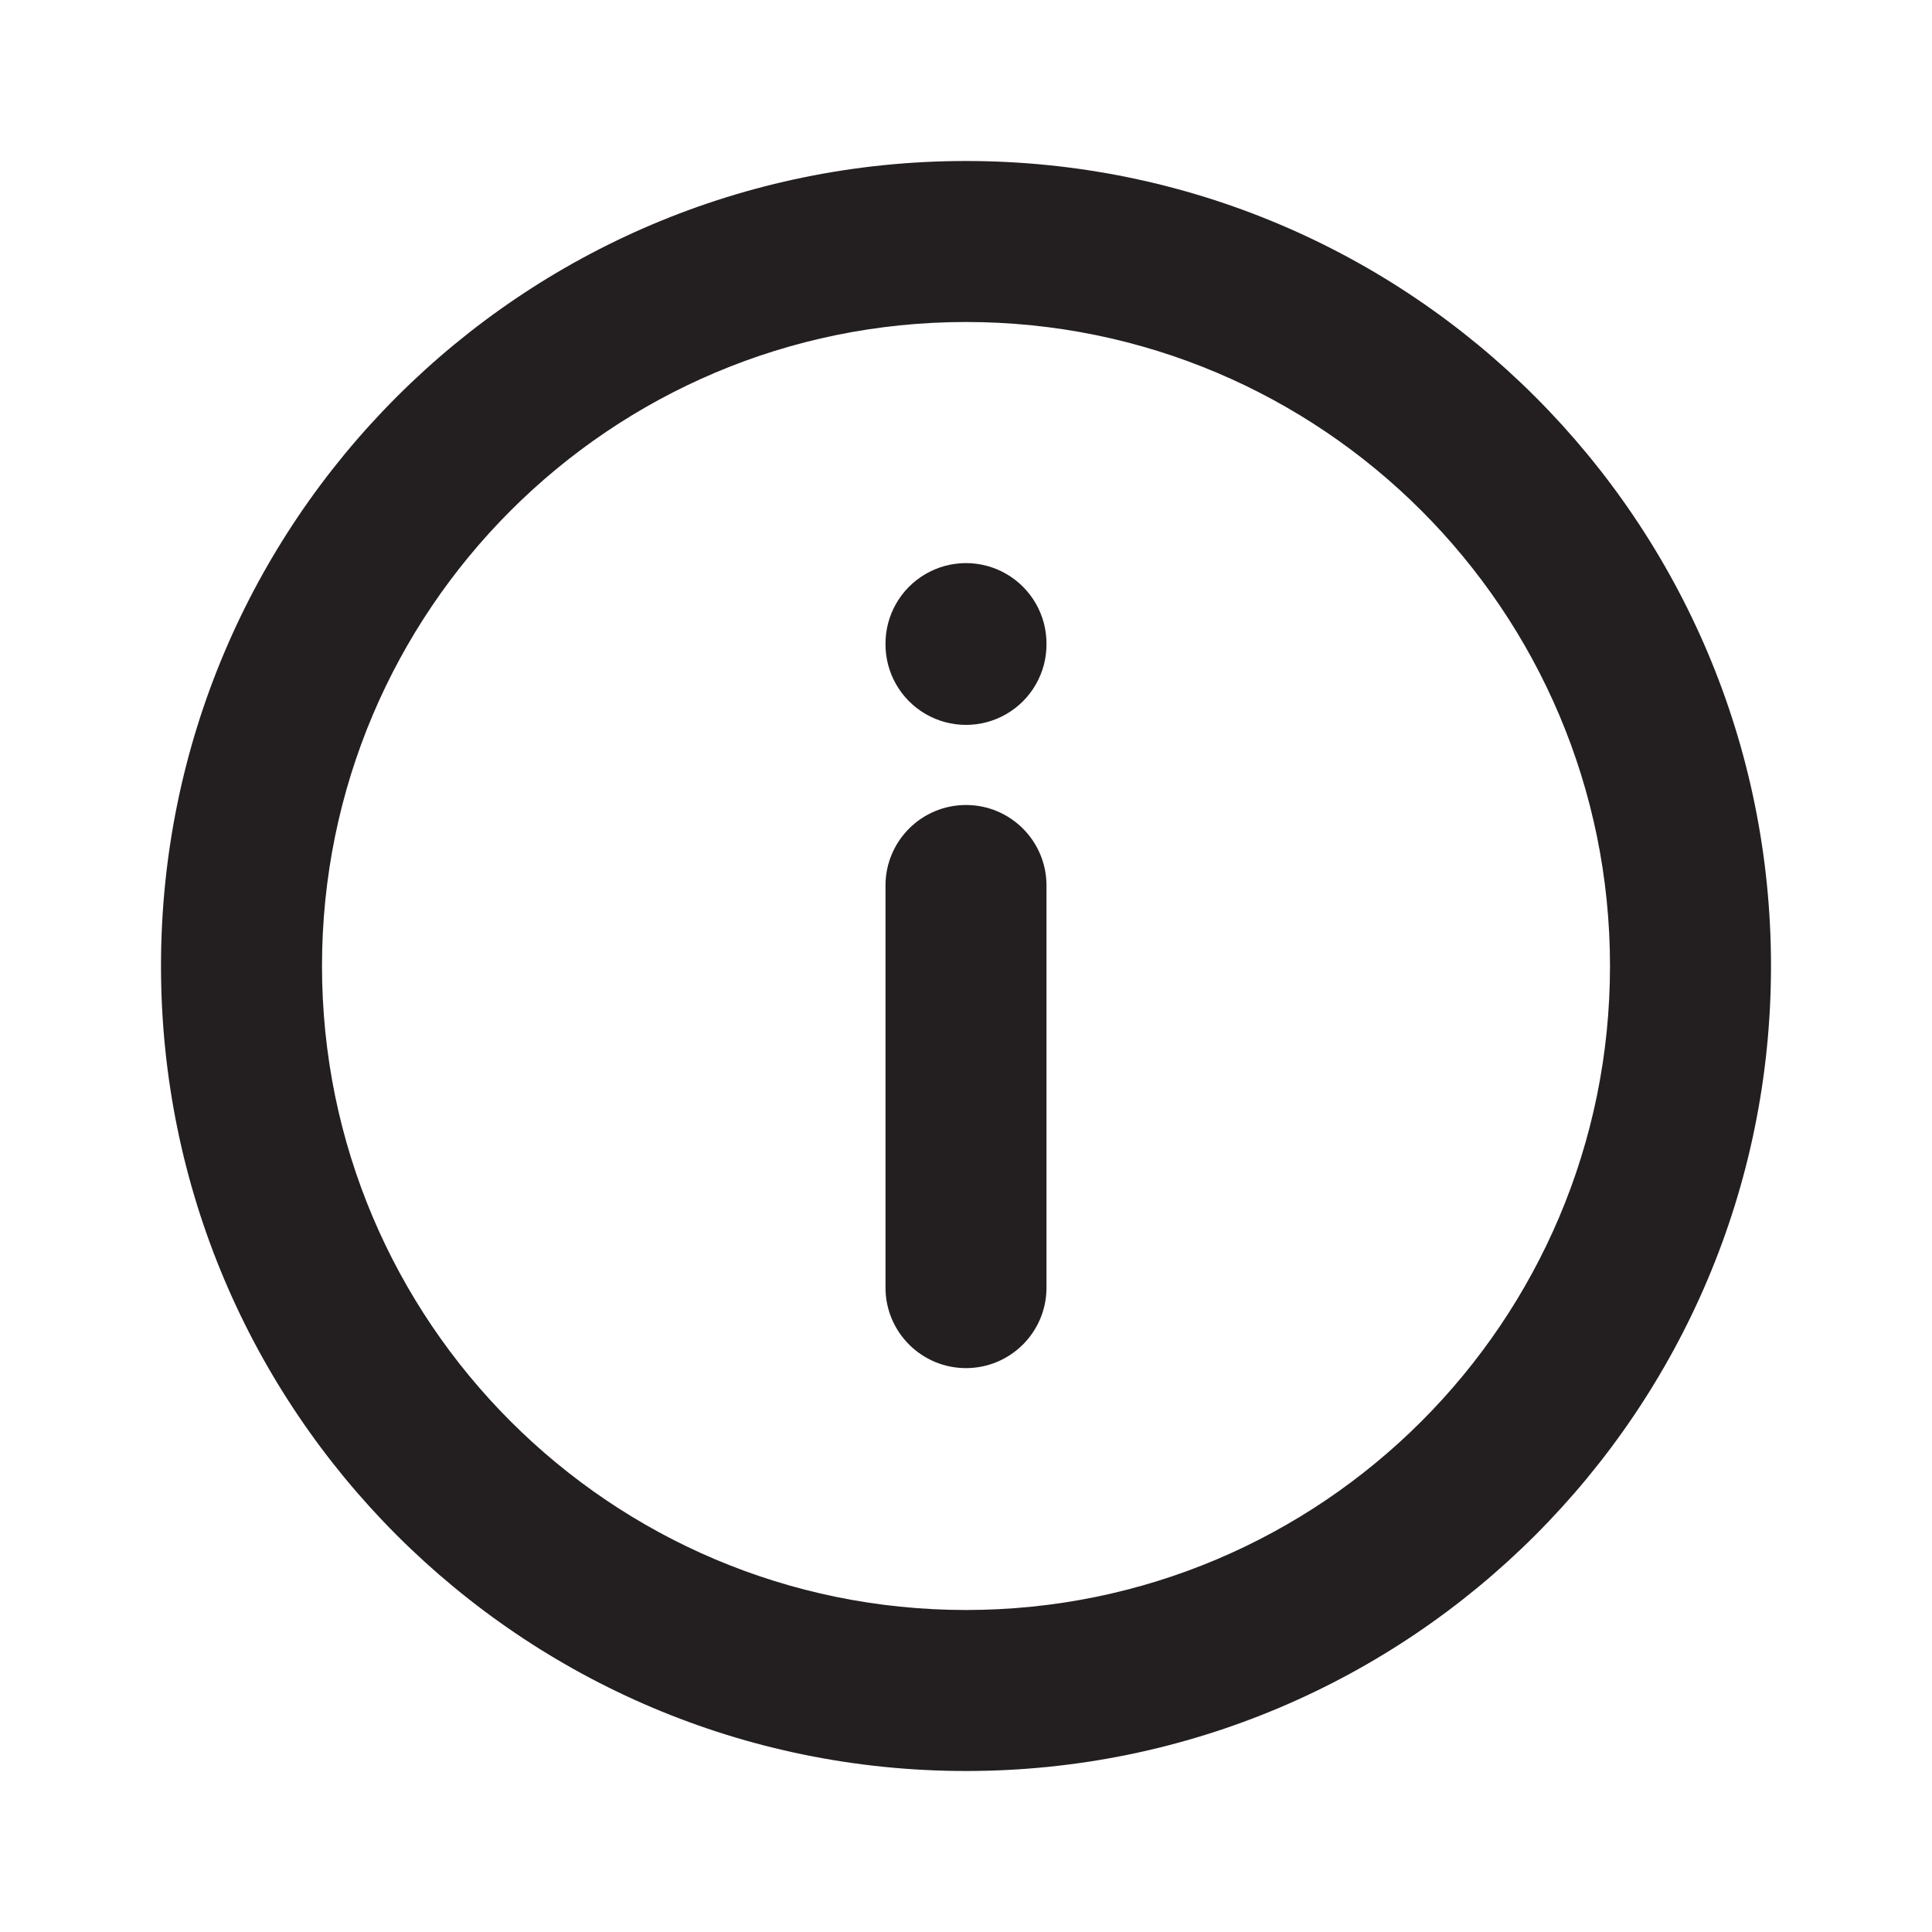
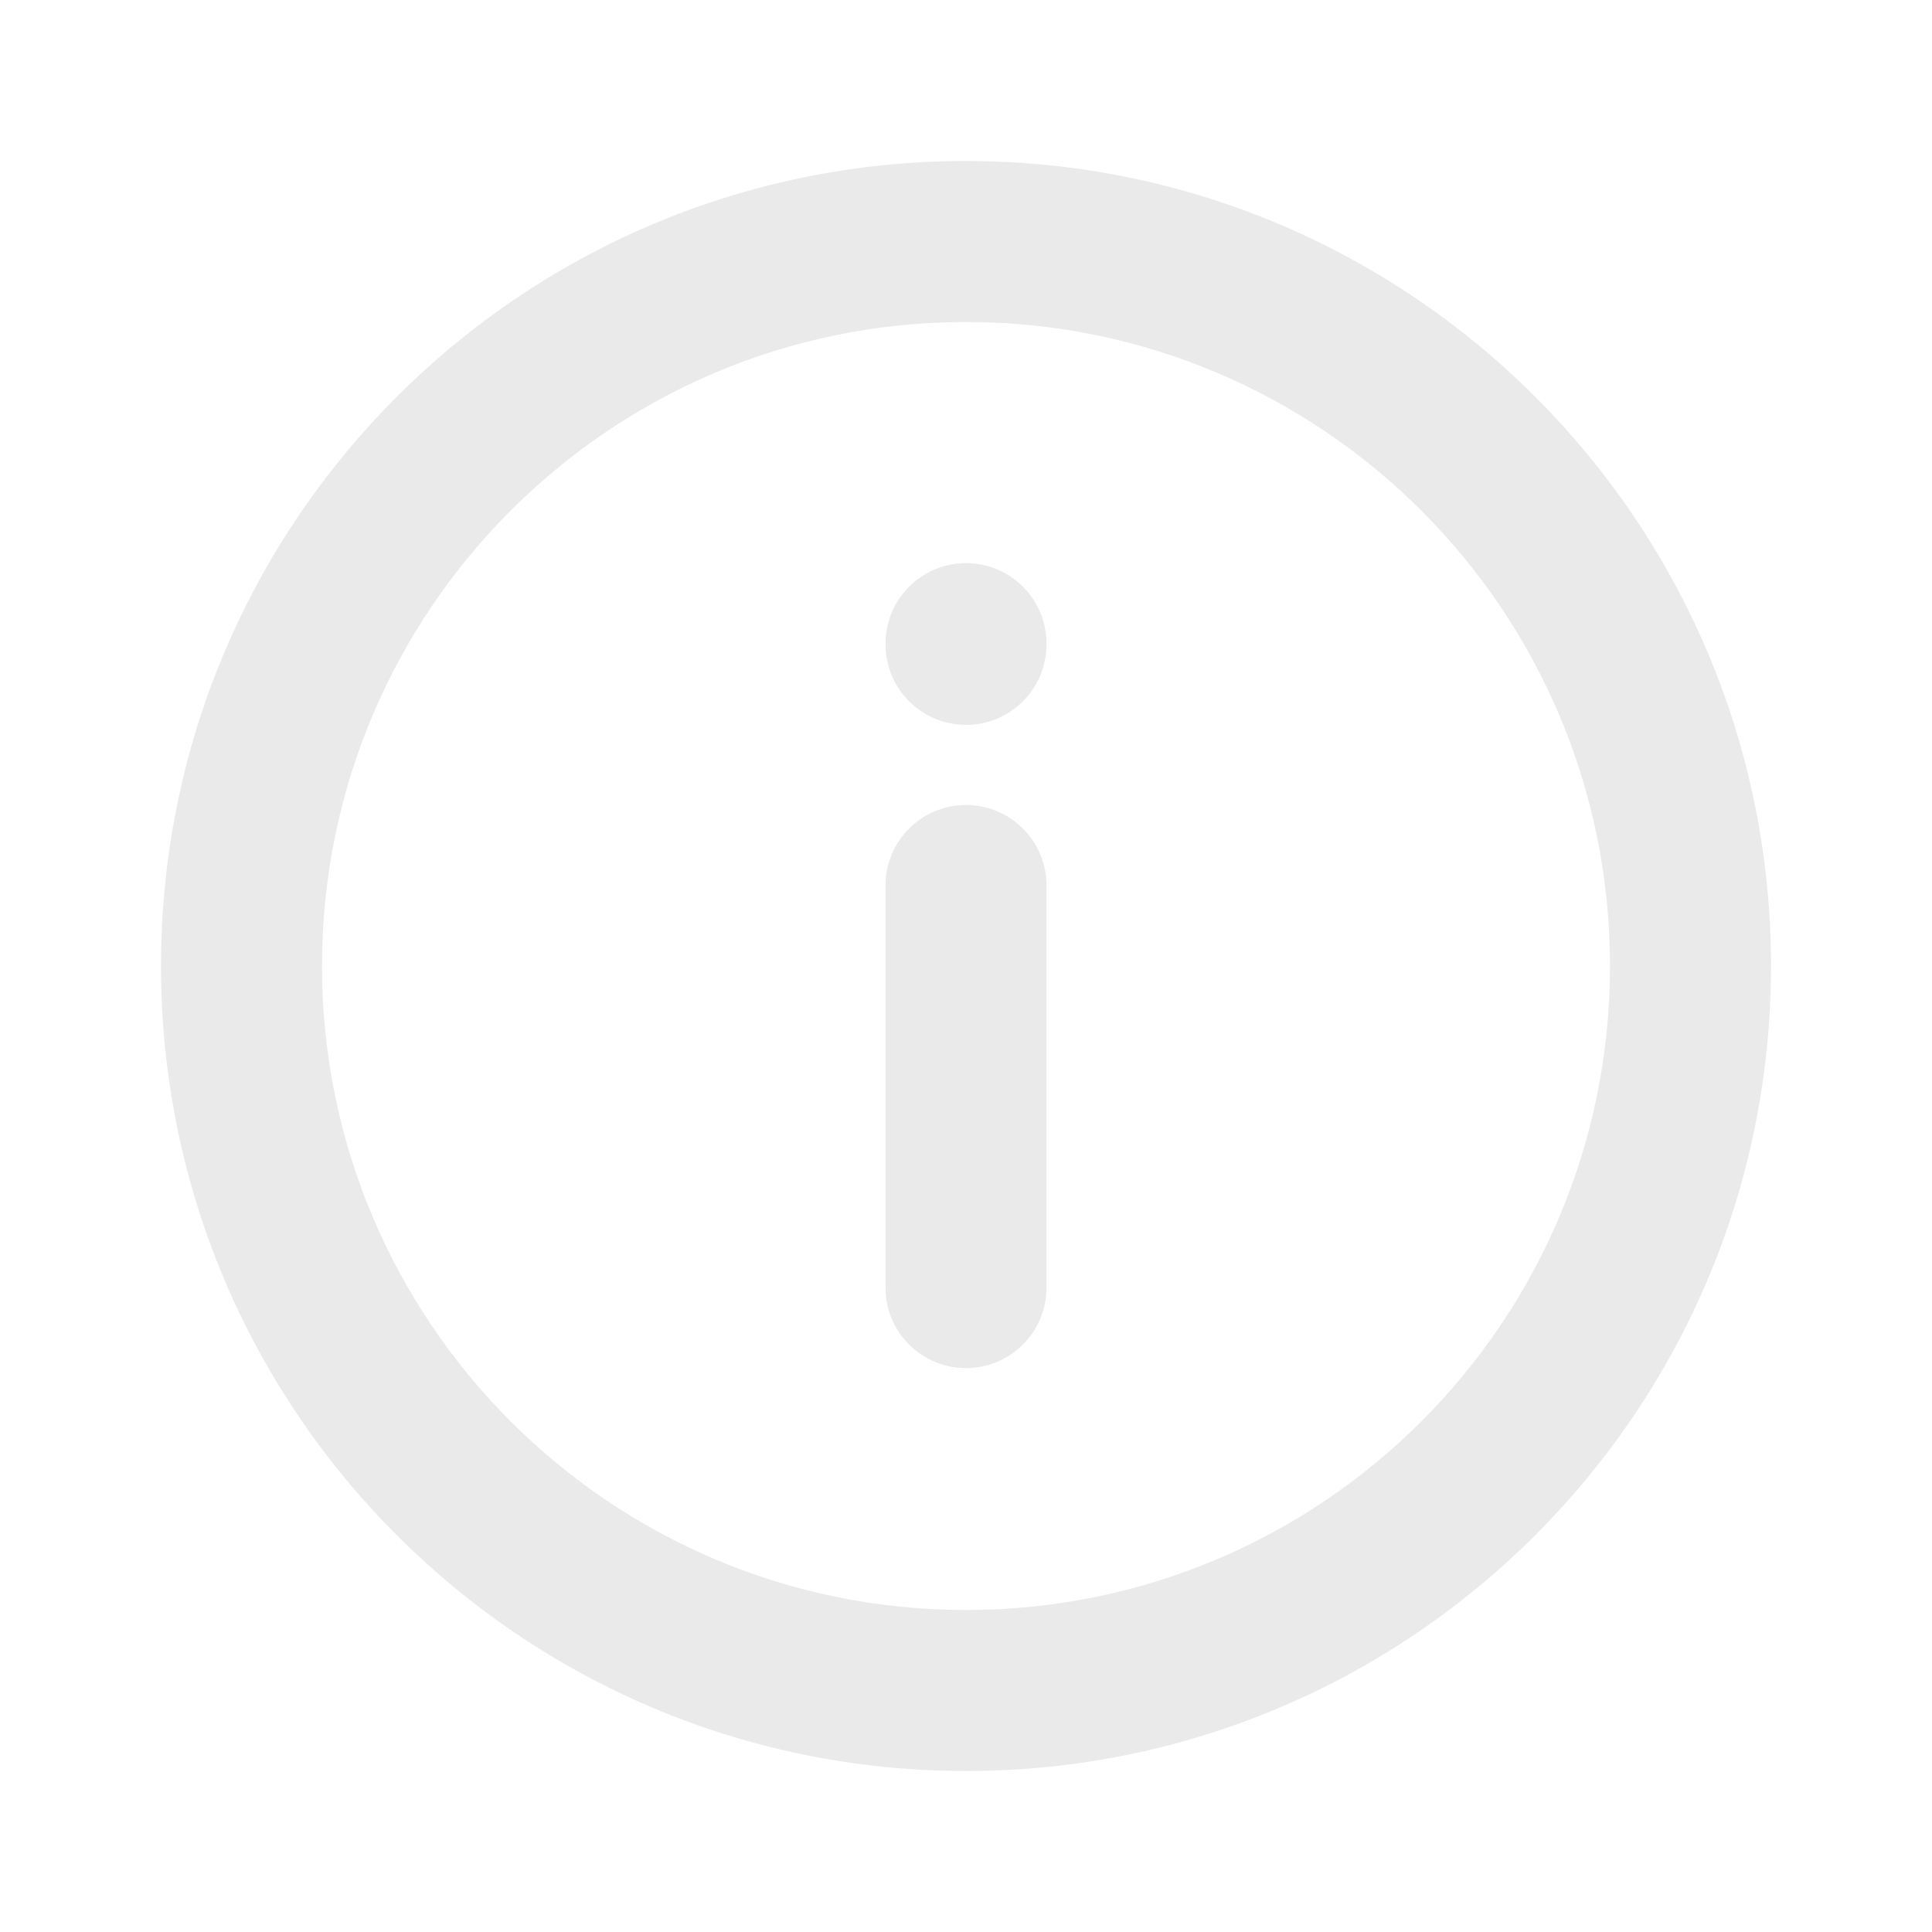
<svg xmlns="http://www.w3.org/2000/svg" t="1626130066638" class="icon" viewBox="0 0 1024 1024" version="1.1" p-id="6152" width="200" height="200">
  <defs>
    <style type="text/css" />
  </defs>
-   <path d="M512 85.333a426.667 426.667 0 1 0 426.667 426.667A426.667 426.667 0 0 0 512 85.333z m0 768a341.333 341.333 0 1 1 341.333-341.333 341.333 341.333 0 0 1-341.333 341.333z" fill="#231F20" p-id="6153" />
-   <path d="M512 341.333m-42.667 0a42.667 42.667 0 1 0 85.333 0 42.667 42.667 0 1 0-85.333 0Z" fill="#231F20" p-id="6154" />
-   <path d="M512 426.667a42.667 42.667 0 0 0-42.667 42.667v213.333a42.667 42.667 0 0 0 85.333 0v-213.333a42.667 42.667 0 0 0-42.667-42.667z" fill="#231F20" p-id="6155" />
+   <path d="M512 85.333a426.667 426.667 0 1 0 426.667 426.667A426.667 426.667 0 0 0 512 85.333z m0 768a341.333 341.333 0 1 1 341.333-341.333 341.333 341.333 0 0 1-341.333 341.333z" fill="#EAEAEA" p-id="6153" />
+   <path d="M512 341.333m-42.667 0a42.667 42.667 0 1 0 85.333 0 42.667 42.667 0 1 0-85.333 0Z" fill="#EAEAEA" p-id="6154" />
+   <path d="M512 426.667a42.667 42.667 0 0 0-42.667 42.667v213.333a42.667 42.667 0 0 0 85.333 0v-213.333a42.667 42.667 0 0 0-42.667-42.667z" fill="#EAEAEA" p-id="6155" />
</svg>
